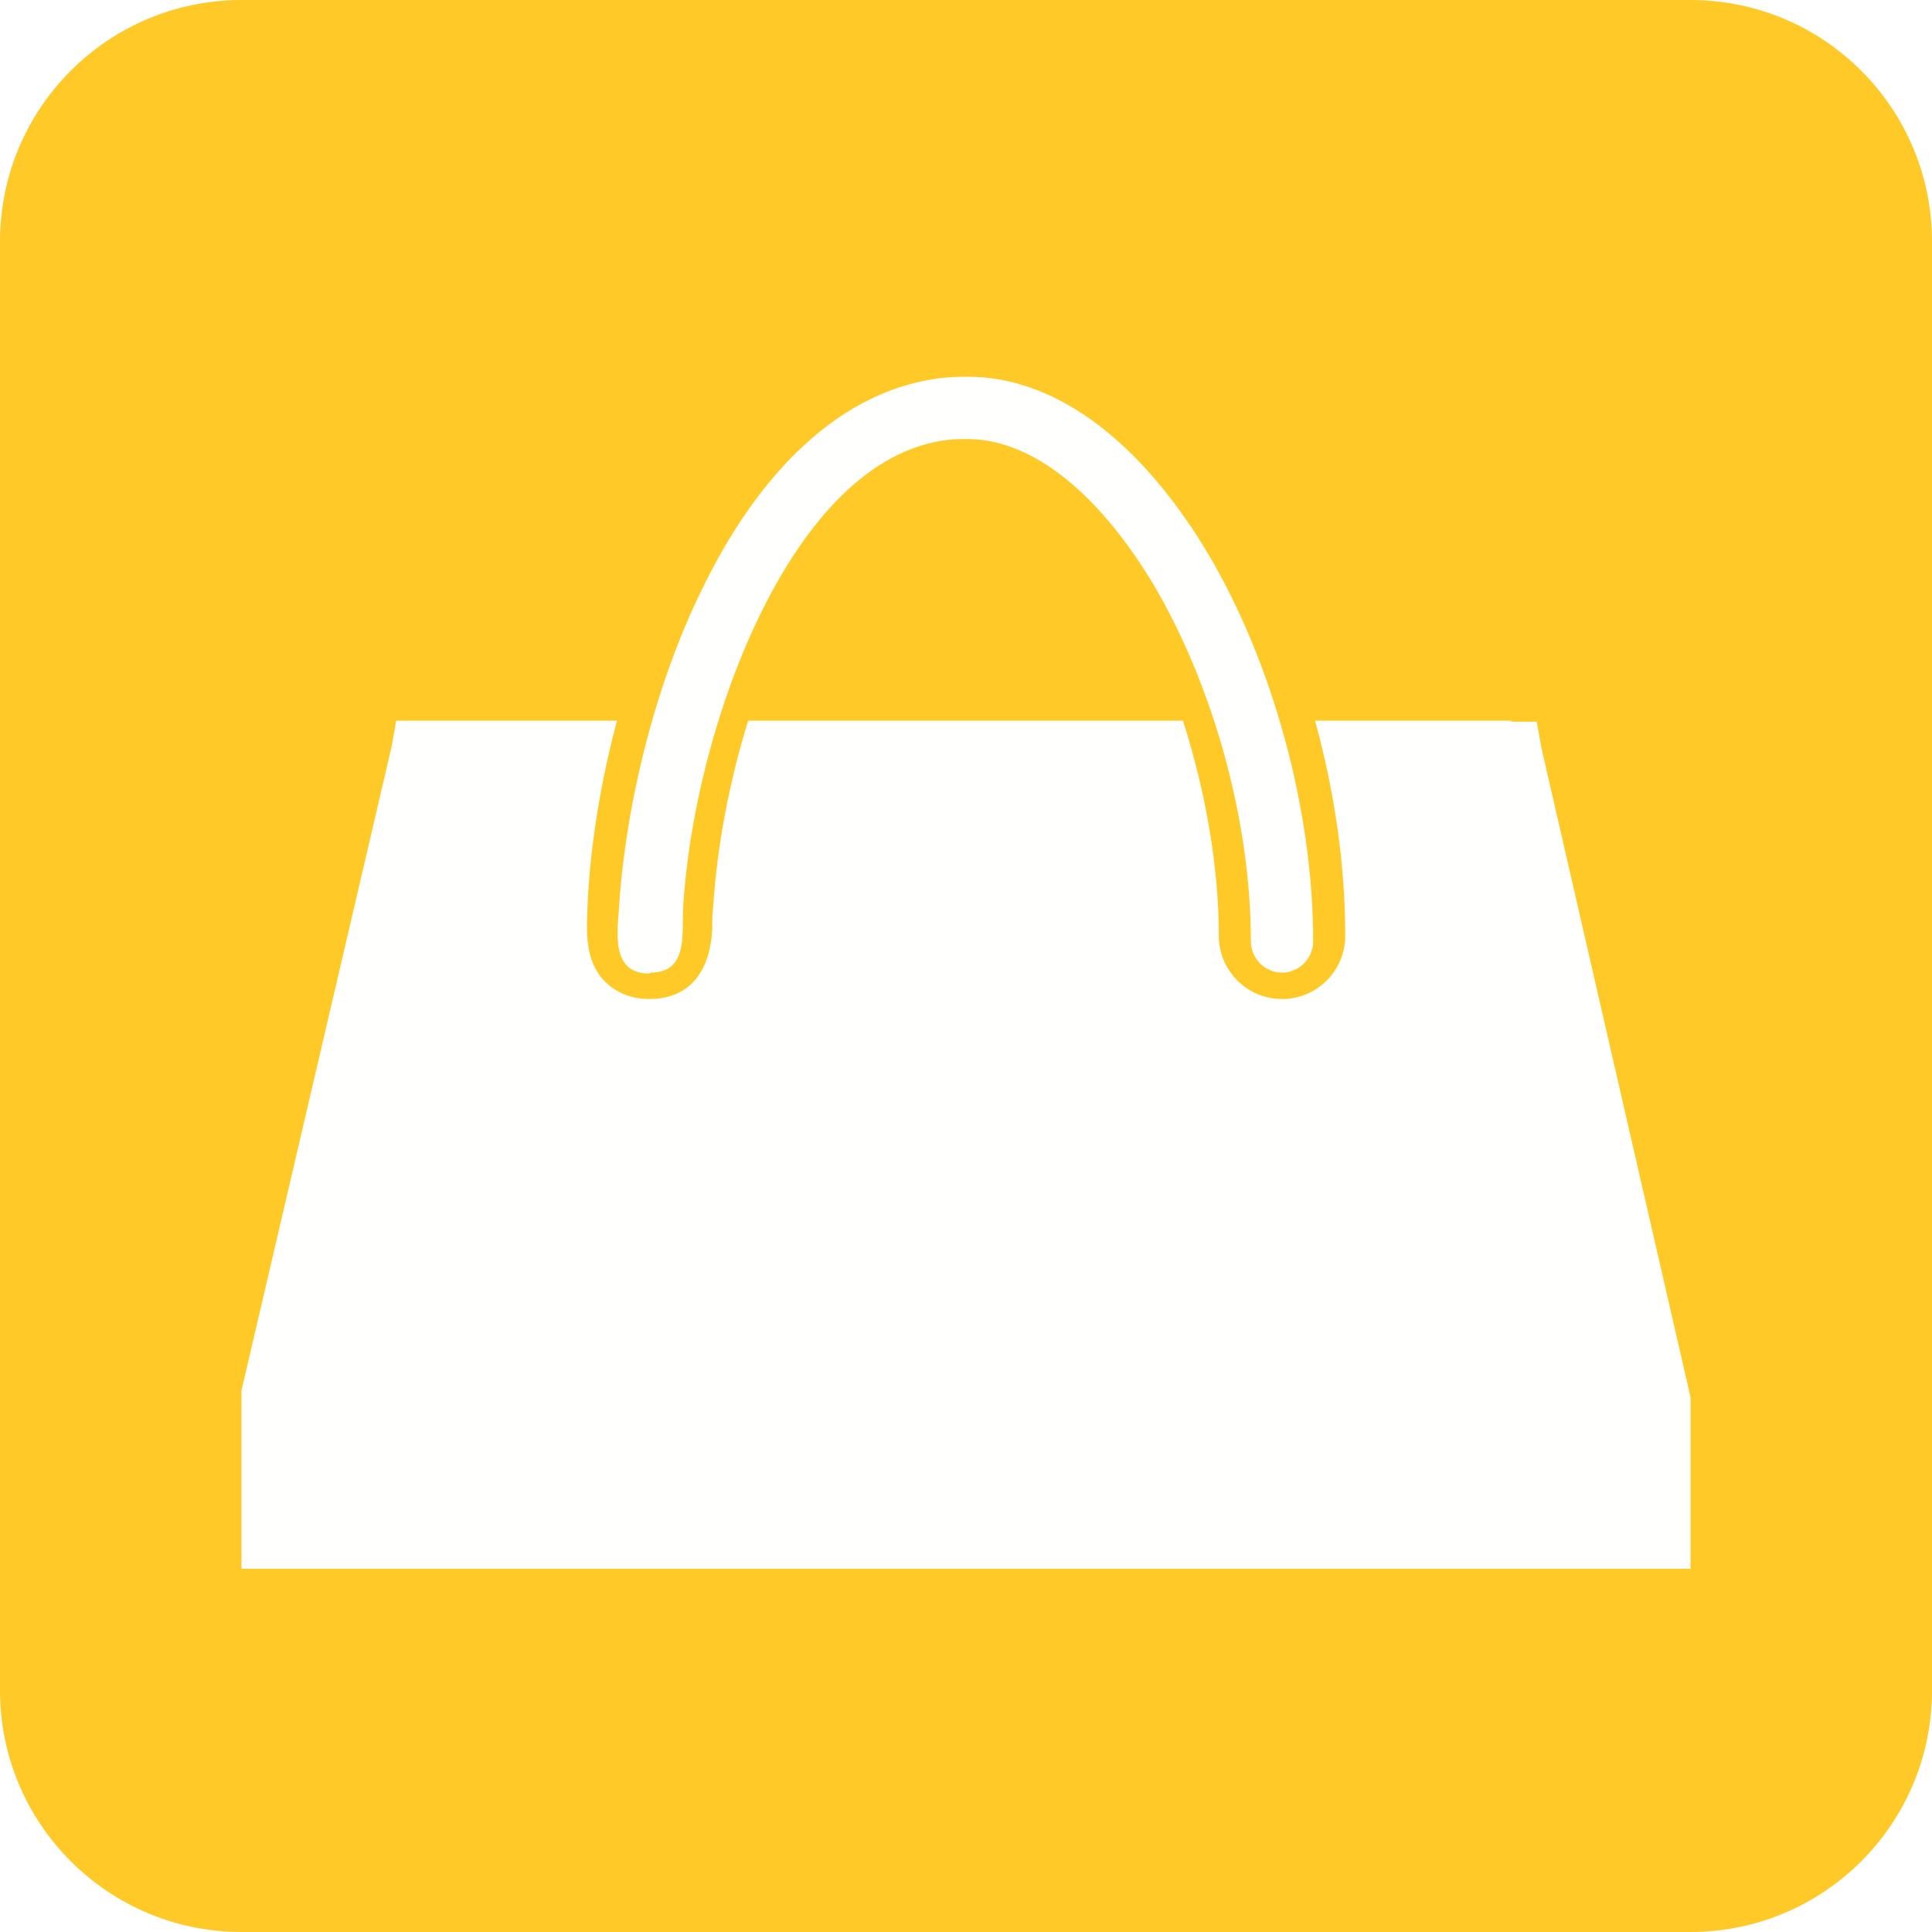
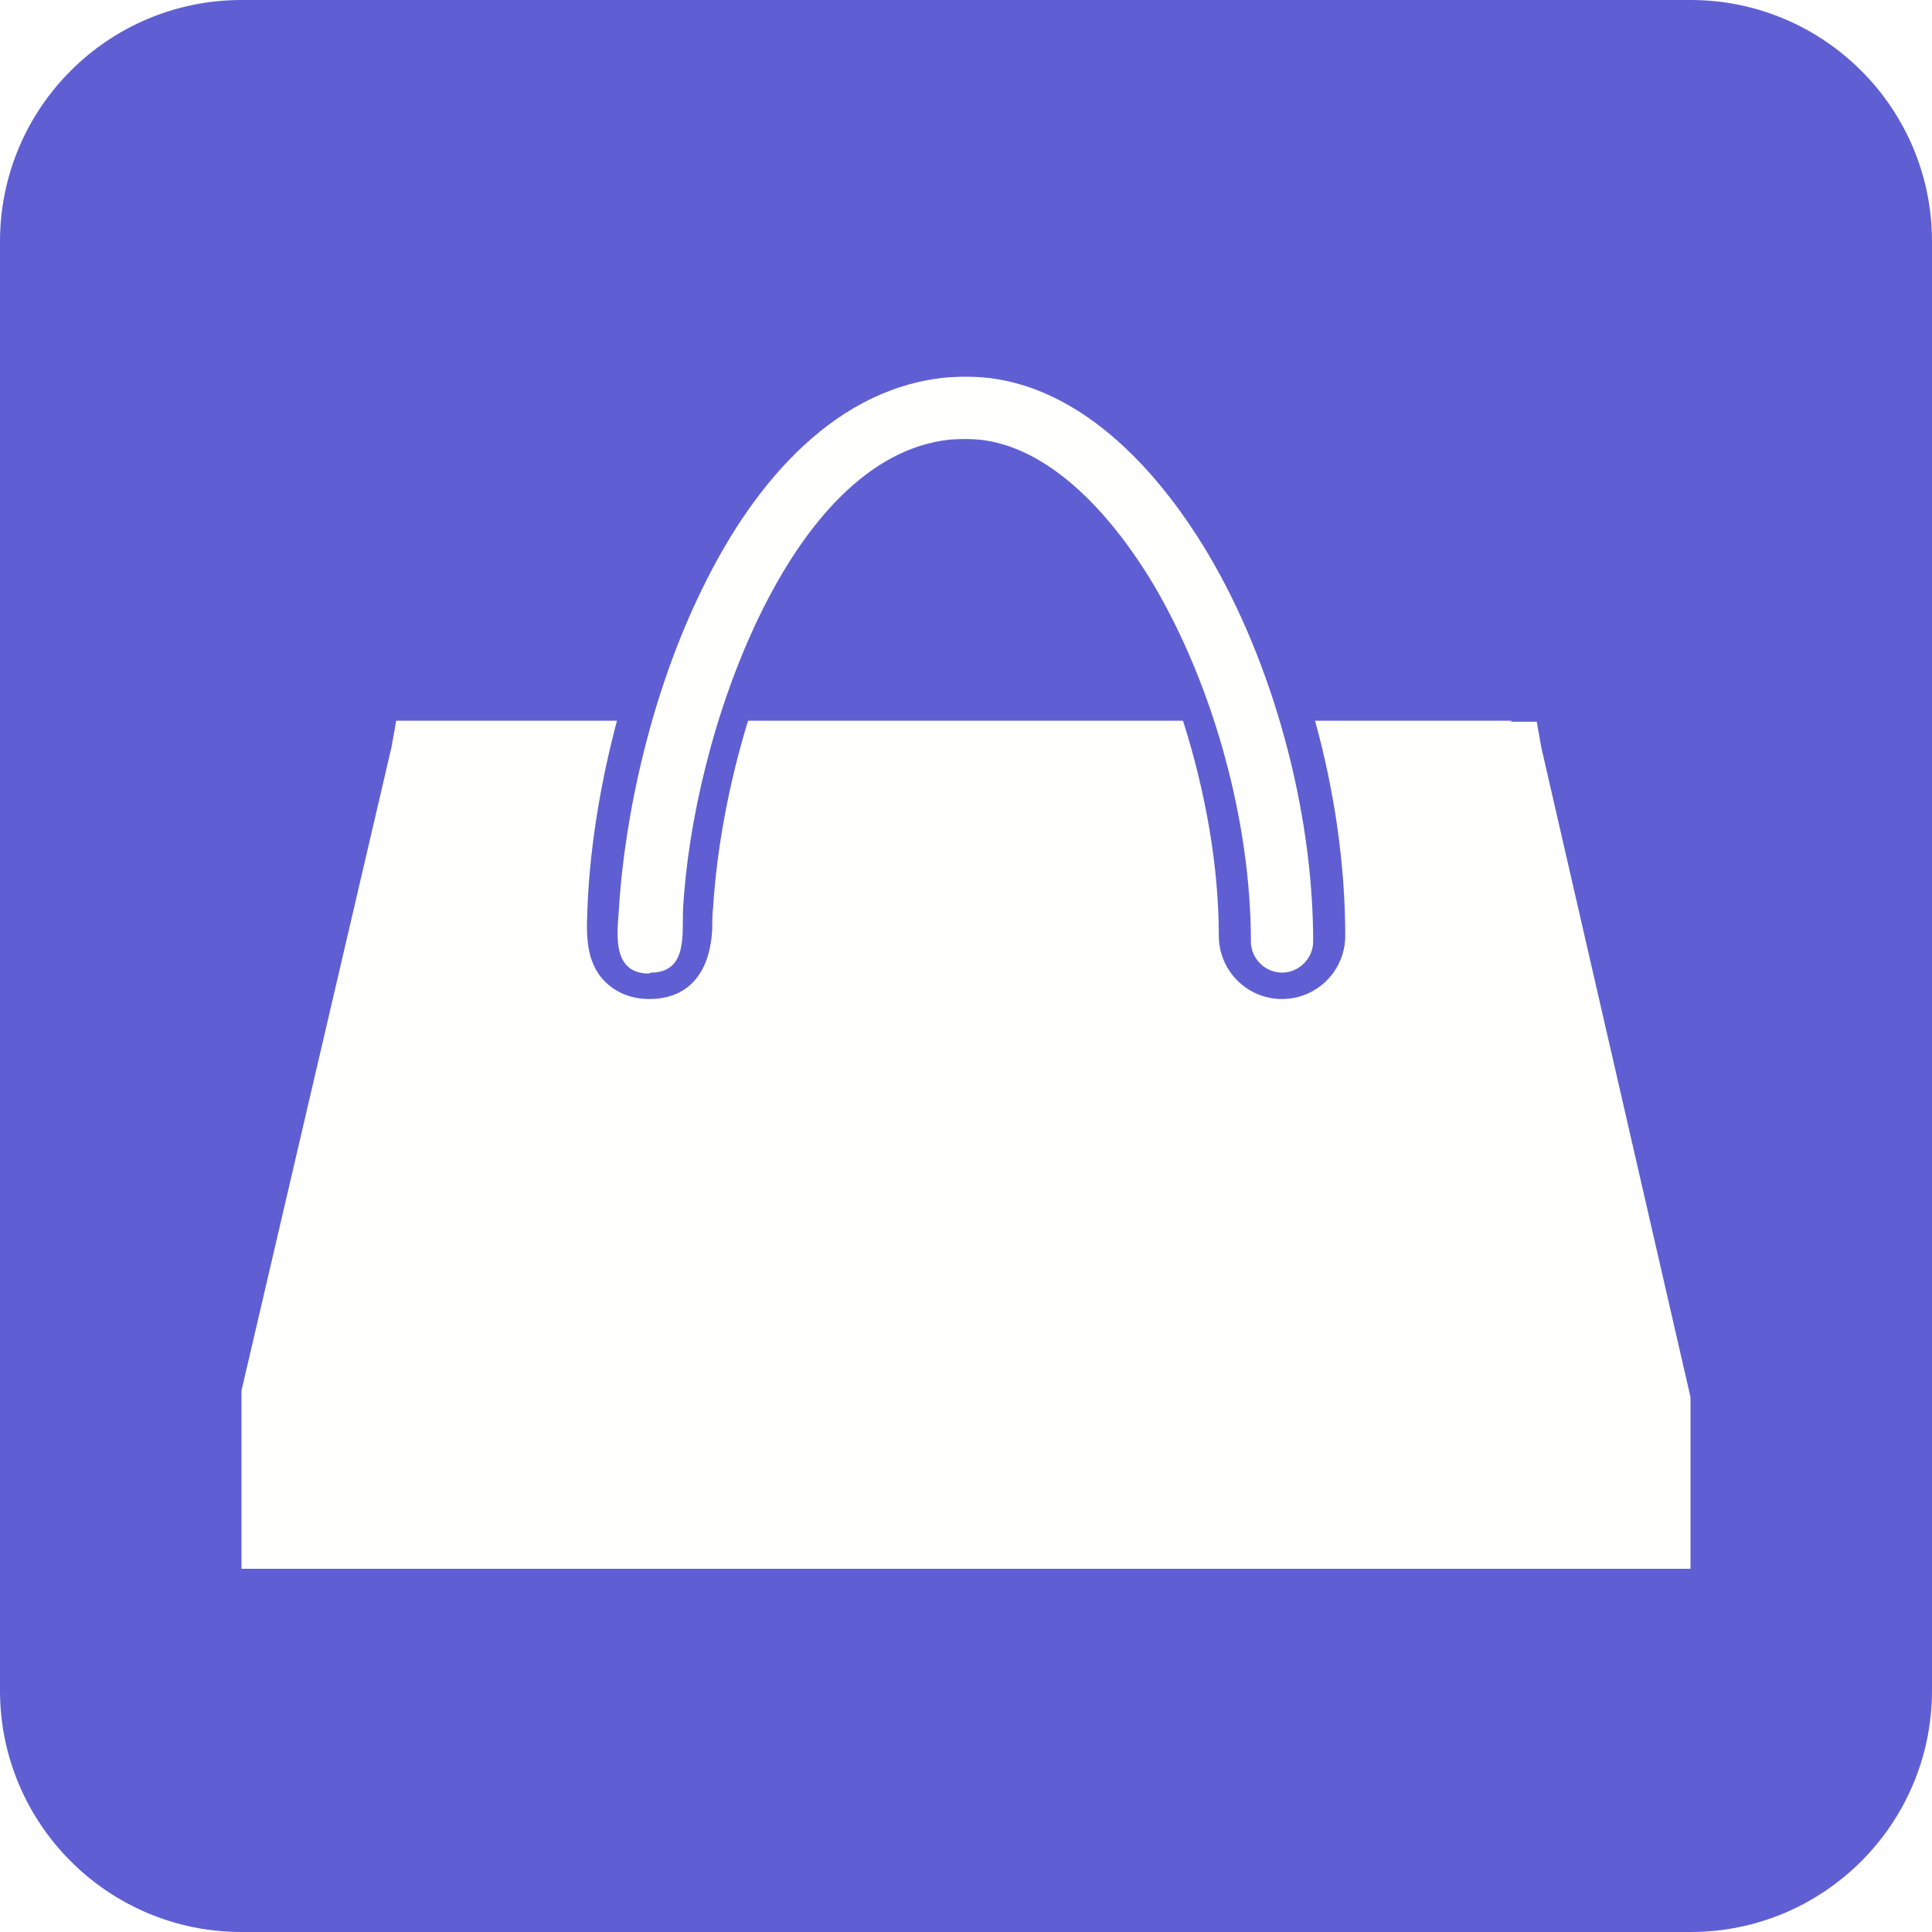
- <svg xmlns="http://www.w3.org/2000/svg" xml:space="preserve" width="2048px" height="2048px" style="shape-rendering:geometricPrecision; text-rendering:geometricPrecision; image-rendering:optimizeQuality; fill-rule:evenodd; clip-rule:evenodd" viewBox="0 0 2048 2048">
-   <defs>
-     <style type="text/css">
+ <svg xmlns="http://www.w3.org/2000/svg" xml:space="preserve" width="2048px" height="2048px" style="shape-rendering:geometricPrecision; text-rendering:geometricPrecision; image-rendering:optimizeQuality; fill-rule:evenodd; clip-rule:evenodd" viewBox="0 0 2048 2048" version="1.1" id="svg2">
+   <defs id="defs1">
+     <rect x="-785.948" y="536.561" width="579.385" height="85.648" id="rect4" />
+     <rect x="-665.033" y="904.344" width="453.432" height="322.44" id="rect2" />
+     <style type="text/css" id="style1">
   
    .fil0 {fill:#FFCA28}
    .fil1 {fill:#FFFFFE;fill-rule:nonzero}
   
  </style>
+     <rect x="-665.033" y="904.344" width="453.432" height="322.44" id="rect3" />
  </defs>
  <g id="Layer_x0020_1">
-     <rect class="fil0" width="2048" height="2048" rx="256" ry="256" />
+     <rect class="fil0" width="2048" height="2048" rx="256" ry="256" id="rect1" style="fill:#5f5fd3" />
    <g id="_617655424">
-       <path class="fil1" d="M1601 765l28 0 5 28 158 688 0 182 -1536 0 0 -189 159 -682 5 -28 28 0 206 0c-17,64 -28,130 -31,192 -1,28 -4,58 15,81 13,15 31,22 50,22 46,0 65,-33 67,-74 0,-8 0,-16 1,-24 4,-63 17,-132 37,-197l461 0c24,75 38,155 38,228 0,37 30,67 67,67 37,0 67,-30 67,-67 0,-74 -11,-152 -32,-228l209 0z" />
-       <path class="fil1" d="M688 1032c-39,0 -34,-41 -32,-67 6,-102 35,-232 88,-340 58,-120 146,-215 261,-225 16,-1 30,-1 46,1 90,12 169,85 229,185 69,116 112,272 112,412 0,18 -15,33 -33,33 -18,0 -33,-15 -33,-33 0,-128 -40,-271 -103,-378 -48,-80 -108,-139 -172,-152 -14,-3 -30,-3 -44,-2 -86,9 -154,88 -202,187 -48,99 -76,218 -81,312 -1,25 5,66 -34,66z" />
+       <path class="fil1" d="M1601 765l28 0 5 28 158 688 0 182 -1536 0 0 -189 159 -682 5 -28 28 0 206 0c-17,64 -28,130 -31,192 -1,28 -4,58 15,81 13,15 31,22 50,22 46,0 65,-33 67,-74 0,-8 0,-16 1,-24 4,-63 17,-132 37,-197l461 0c24,75 38,155 38,228 0,37 30,67 67,67 37,0 67,-30 67,-67 0,-74 -11,-152 -32,-228l209 0z" id="path1" />
+       <path class="fil1" d="M688 1032c-39,0 -34,-41 -32,-67 6,-102 35,-232 88,-340 58,-120 146,-215 261,-225 16,-1 30,-1 46,1 90,12 169,85 229,185 69,116 112,272 112,412 0,18 -15,33 -33,33 -18,0 -33,-15 -33,-33 0,-128 -40,-271 -103,-378 -48,-80 -108,-139 -172,-152 -14,-3 -30,-3 -44,-2 -86,9 -154,88 -202,187 -48,99 -76,218 -81,312 -1,25 5,66 -34,66z" id="path2" />
    </g>
+     <text xml:space="preserve" id="text2" style="fill:#5f5fd3;text-align:start;writing-mode:lr-tb;text-orientation:auto;direction:ltr;white-space:pre;shape-inside:url(#rect2)" />
+     <text xml:space="preserve" id="text3" style="fill:#5f5fd3;text-align:start;writing-mode:lr-tb;text-orientation:auto;direction:ltr;white-space:pre;shape-inside:url(#rect3)" />
  </g>
</svg>
